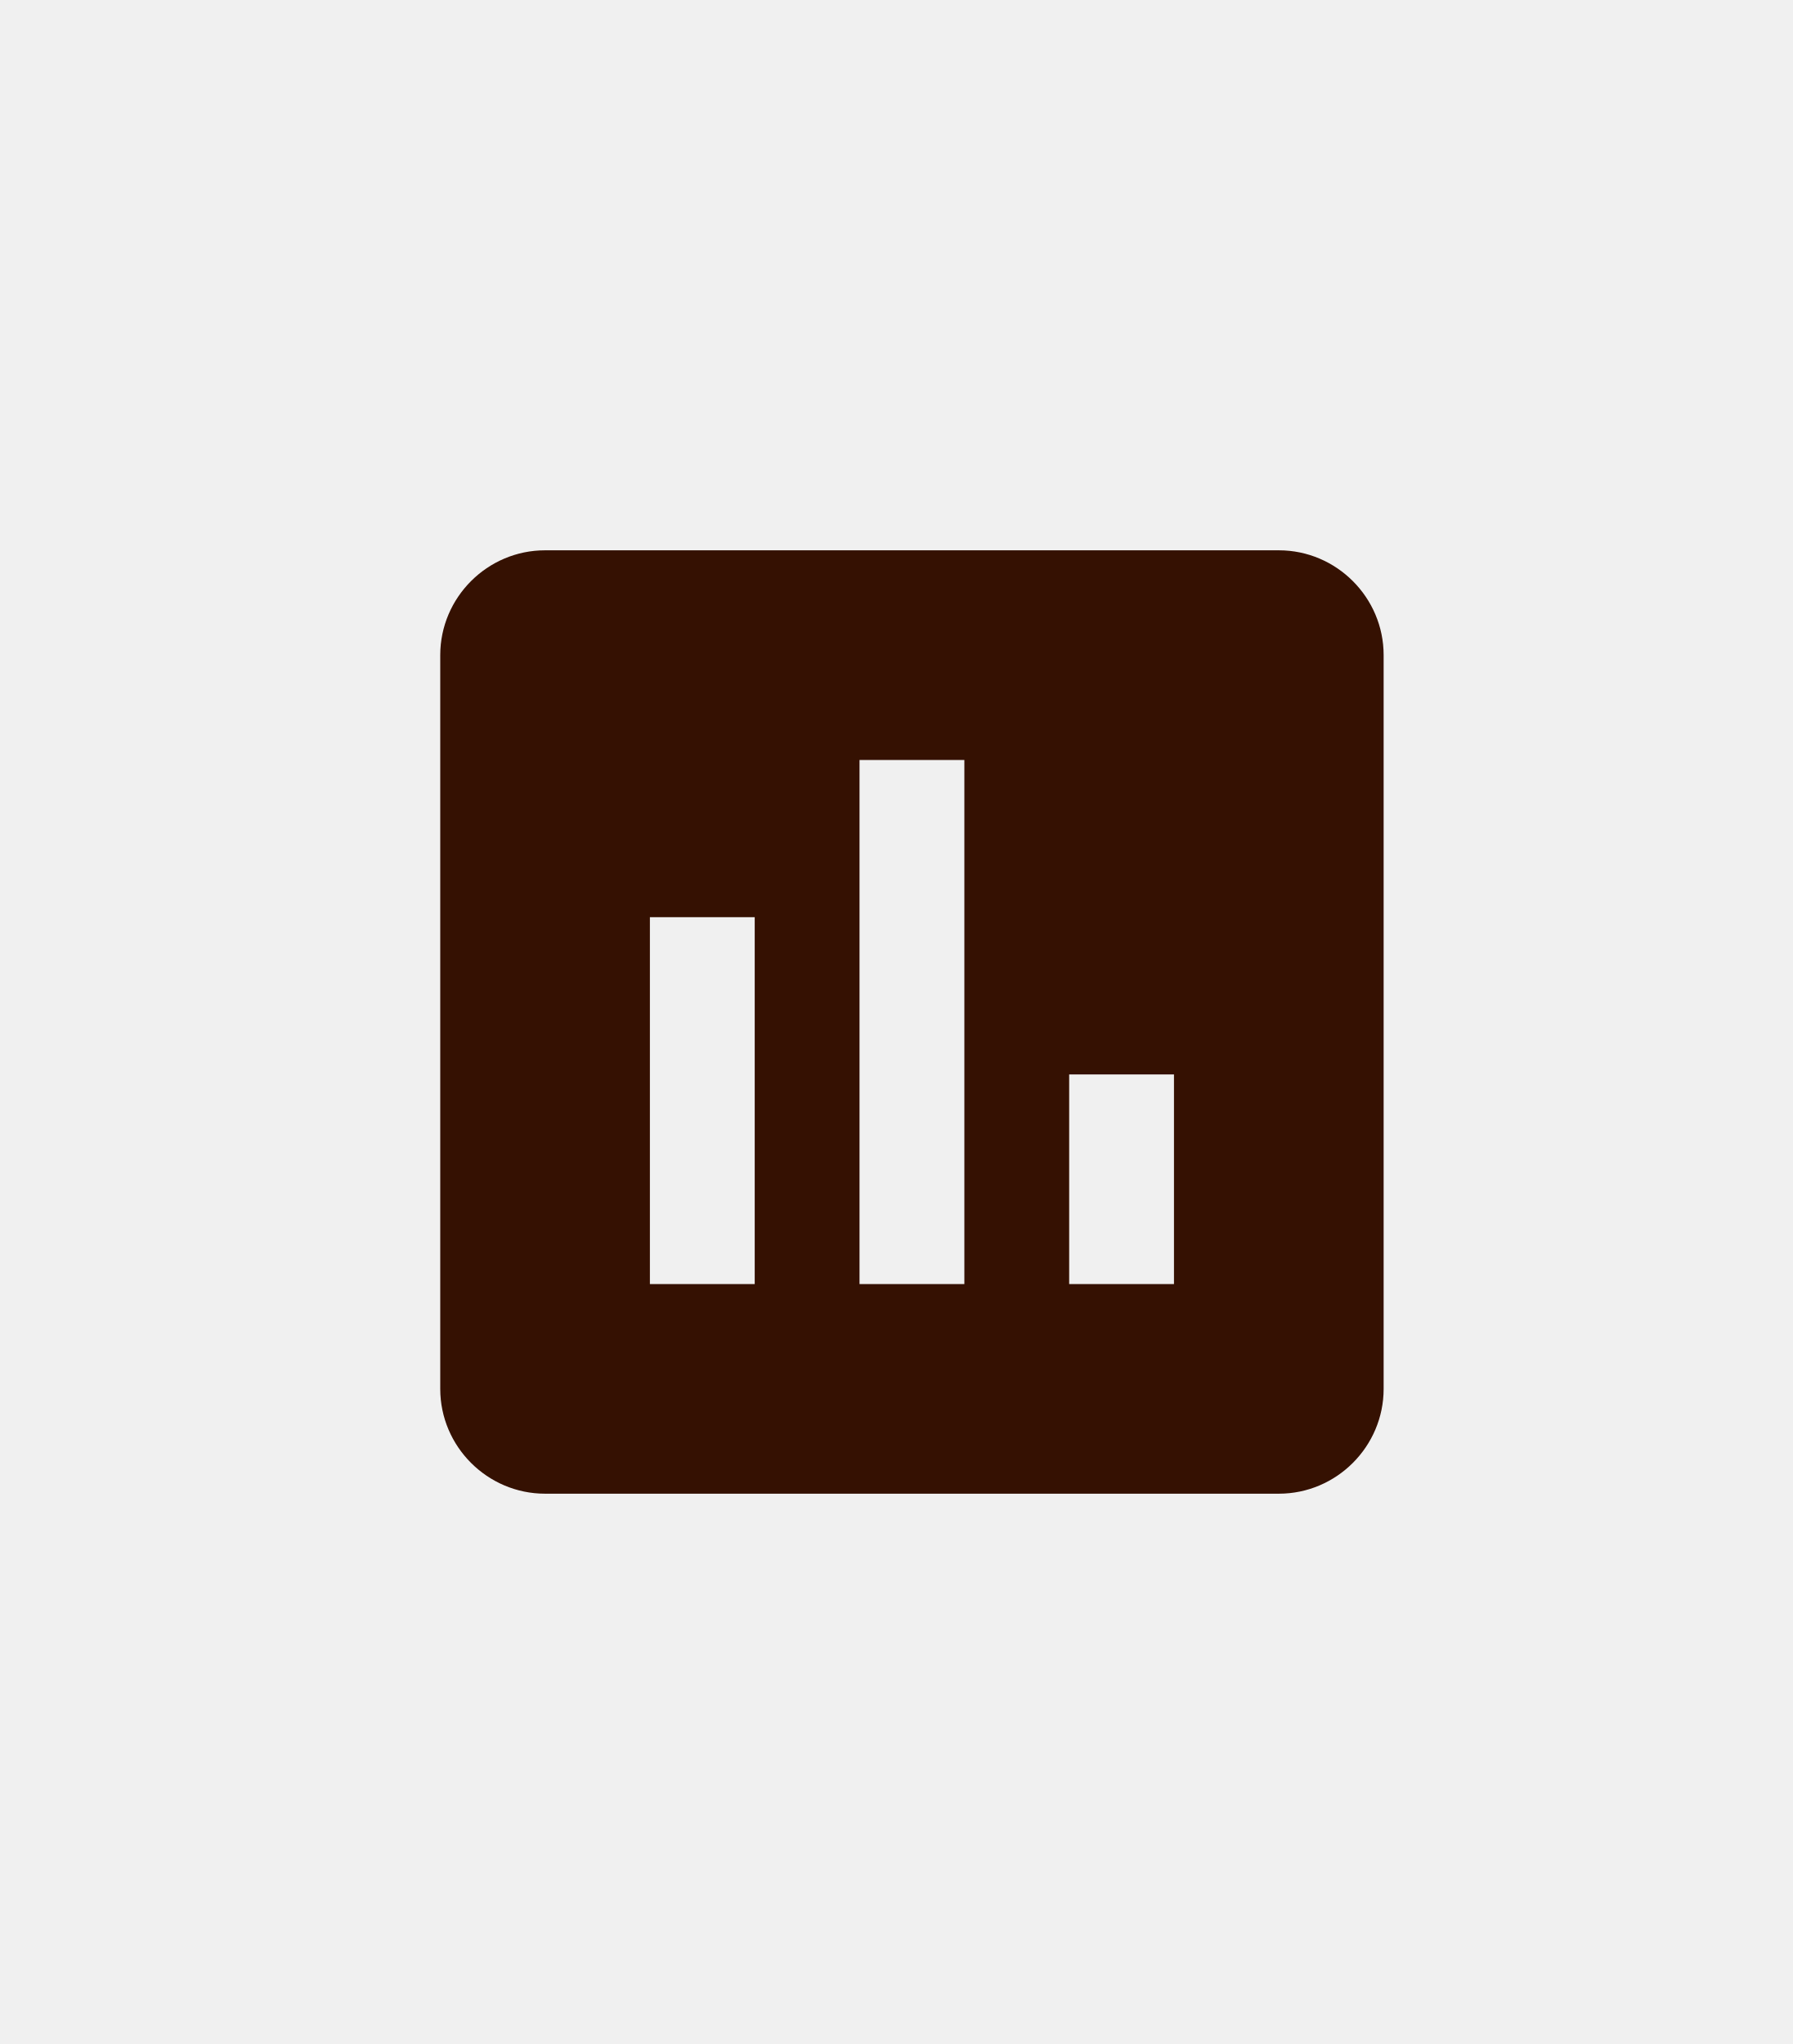
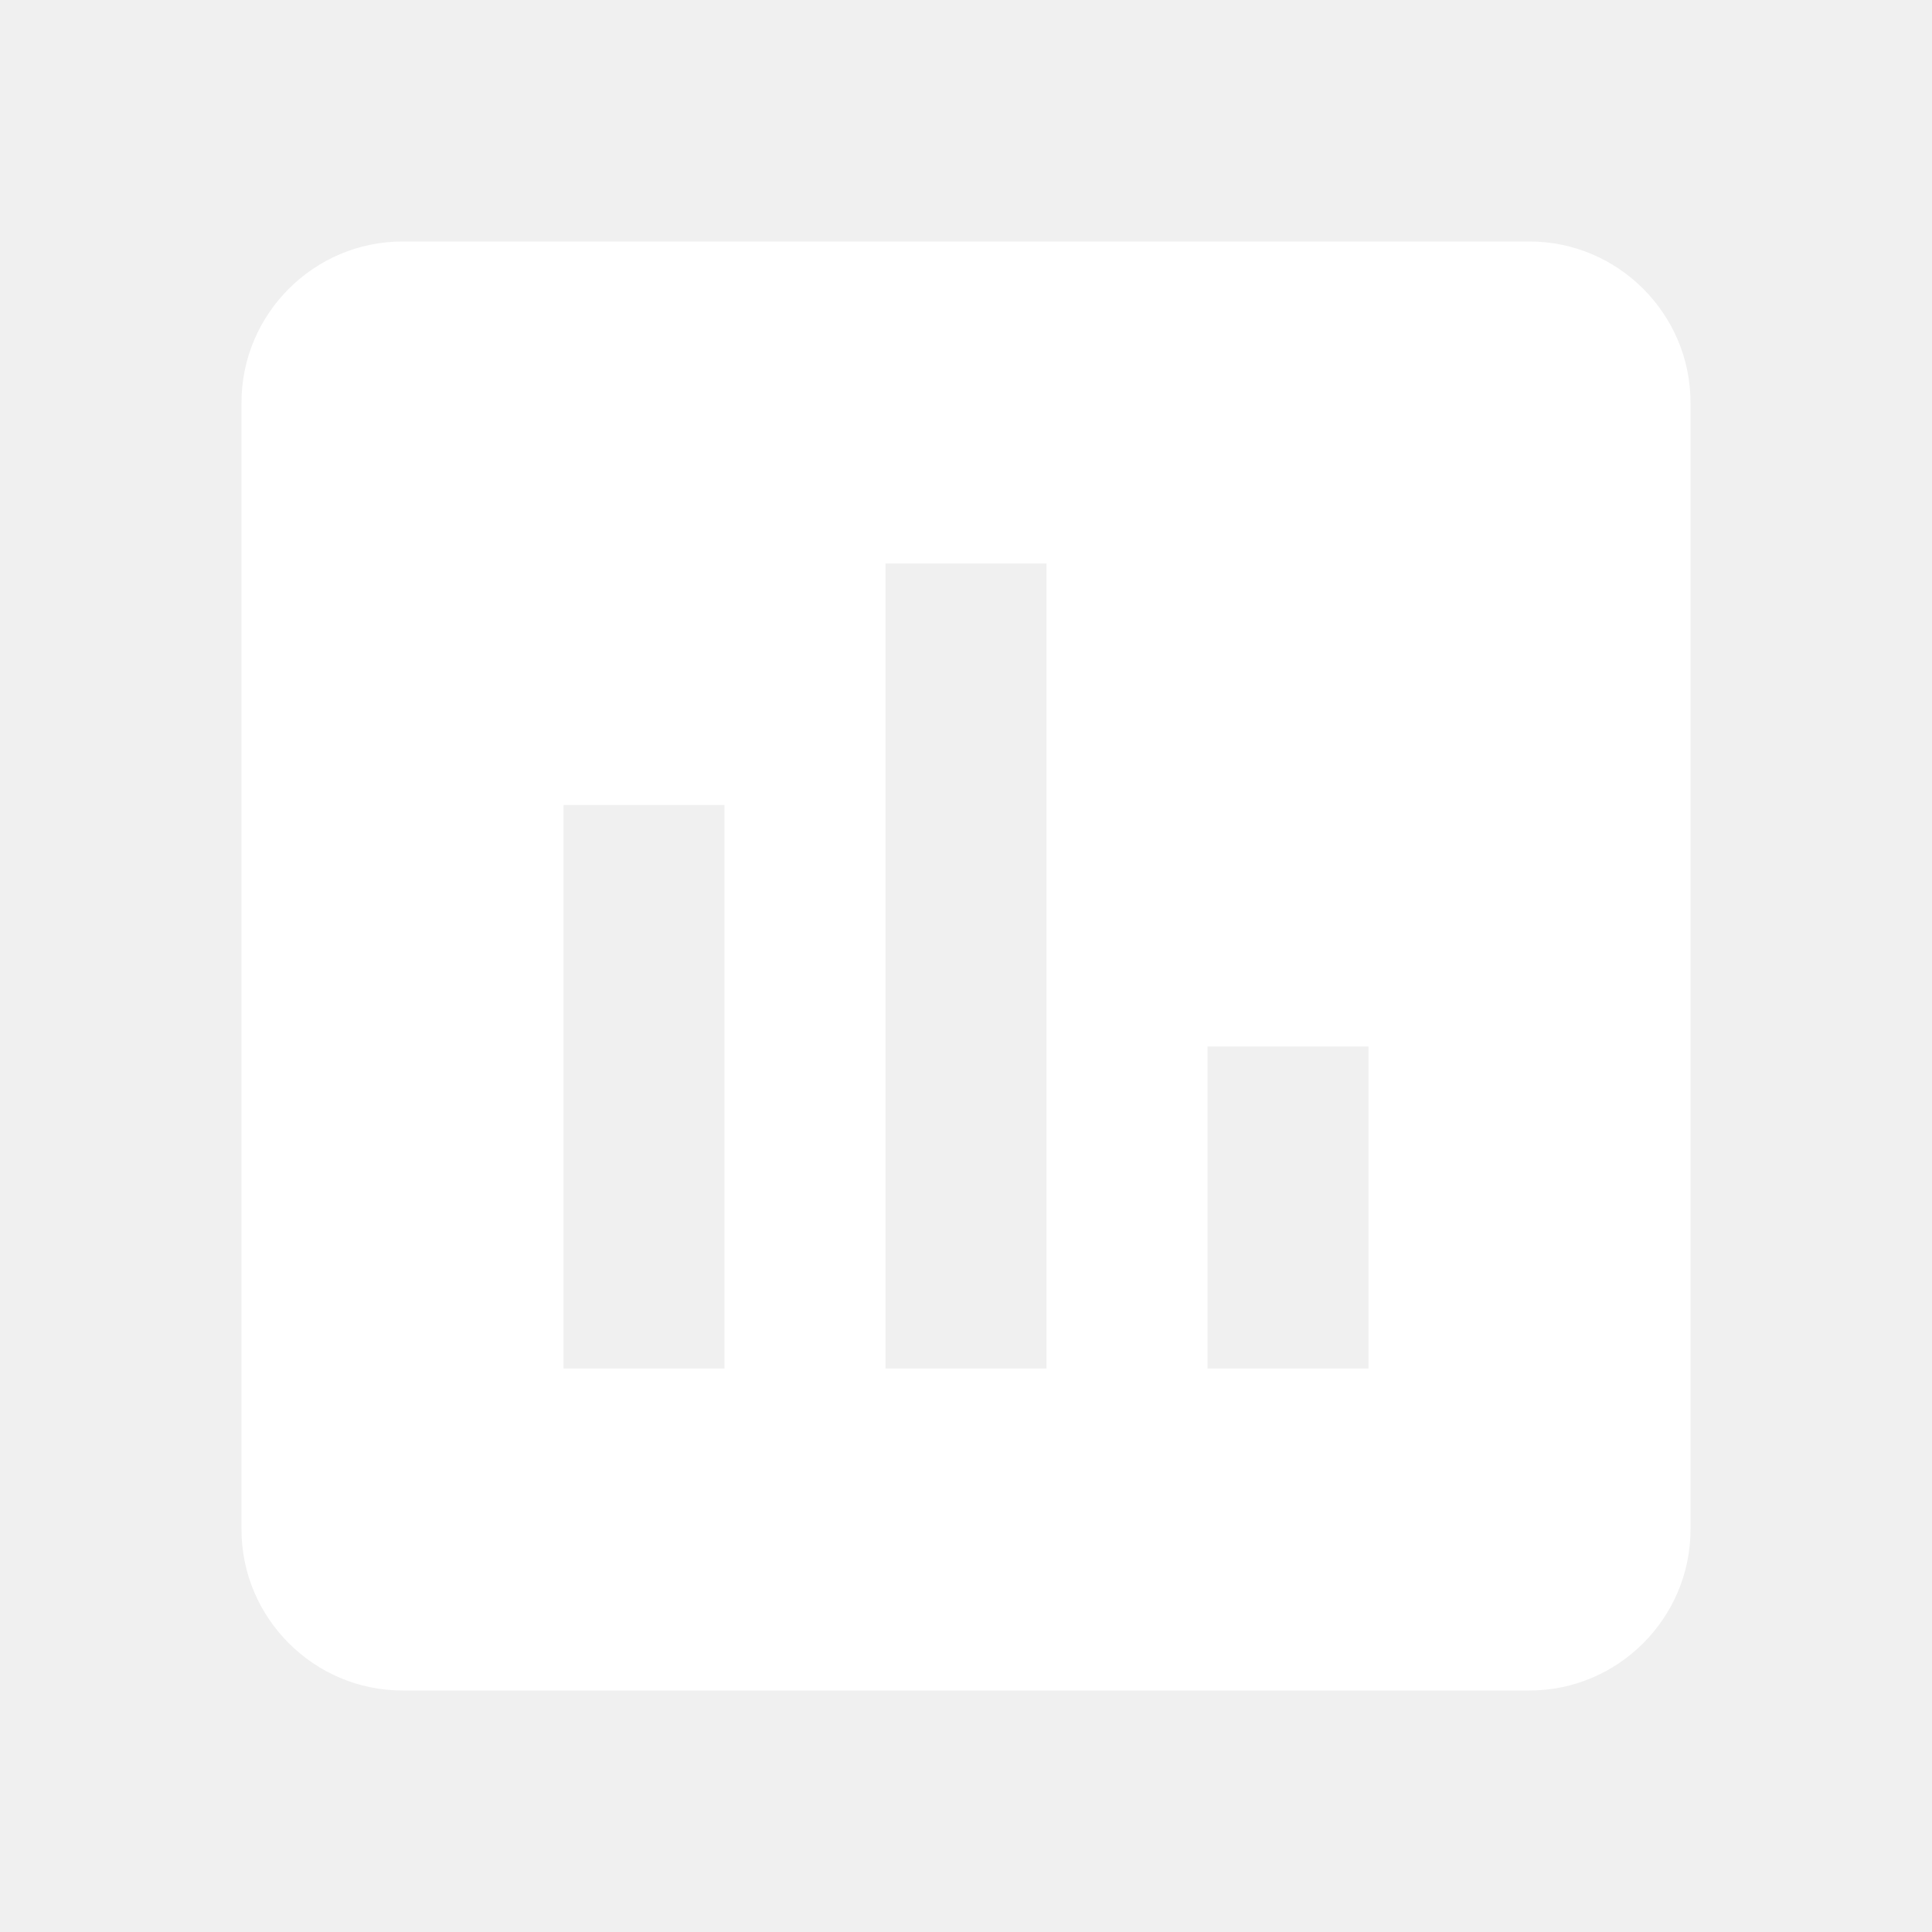
- <svg xmlns="http://www.w3.org/2000/svg" width="57" height="65" viewBox="0 0 57 65" fill="none">
-   <path d="M40.667 17.5H17.333C15.5 17.5 14 19 14 20.833V44.167C14 46 15.5 47.5 17.333 47.5H40.667C42.5 47.5 44 46 44 44.167V20.833C44 19 42.5 17.5 40.667 17.5ZM24 40.833H20.667V29.167H24V40.833ZM30.667 40.833H27.333V24.167H30.667V40.833ZM37.333 40.833H34V34.167H37.333V40.833Z" fill="#351102" />
+ <svg xmlns="http://www.w3.org/2000/svg" width="40" height="40" viewBox="0 0 40 40" fill="none">
+   <path d="M31.667 5H8.333C6.5 5 5 6.5 5 8.333V31.667C5 33.5 6.5 35 8.333 35H31.667C33.5 35 35 33.5 35 31.667V8.333C35 6.5 33.5 5 31.667 5ZM15 28.333H11.667V16.667H15V28.333ZM21.667 28.333H18.333V11.667H21.667V28.333ZM28.333 28.333H25V21.667H28.333V28.333Z" fill="white" />
</svg>
